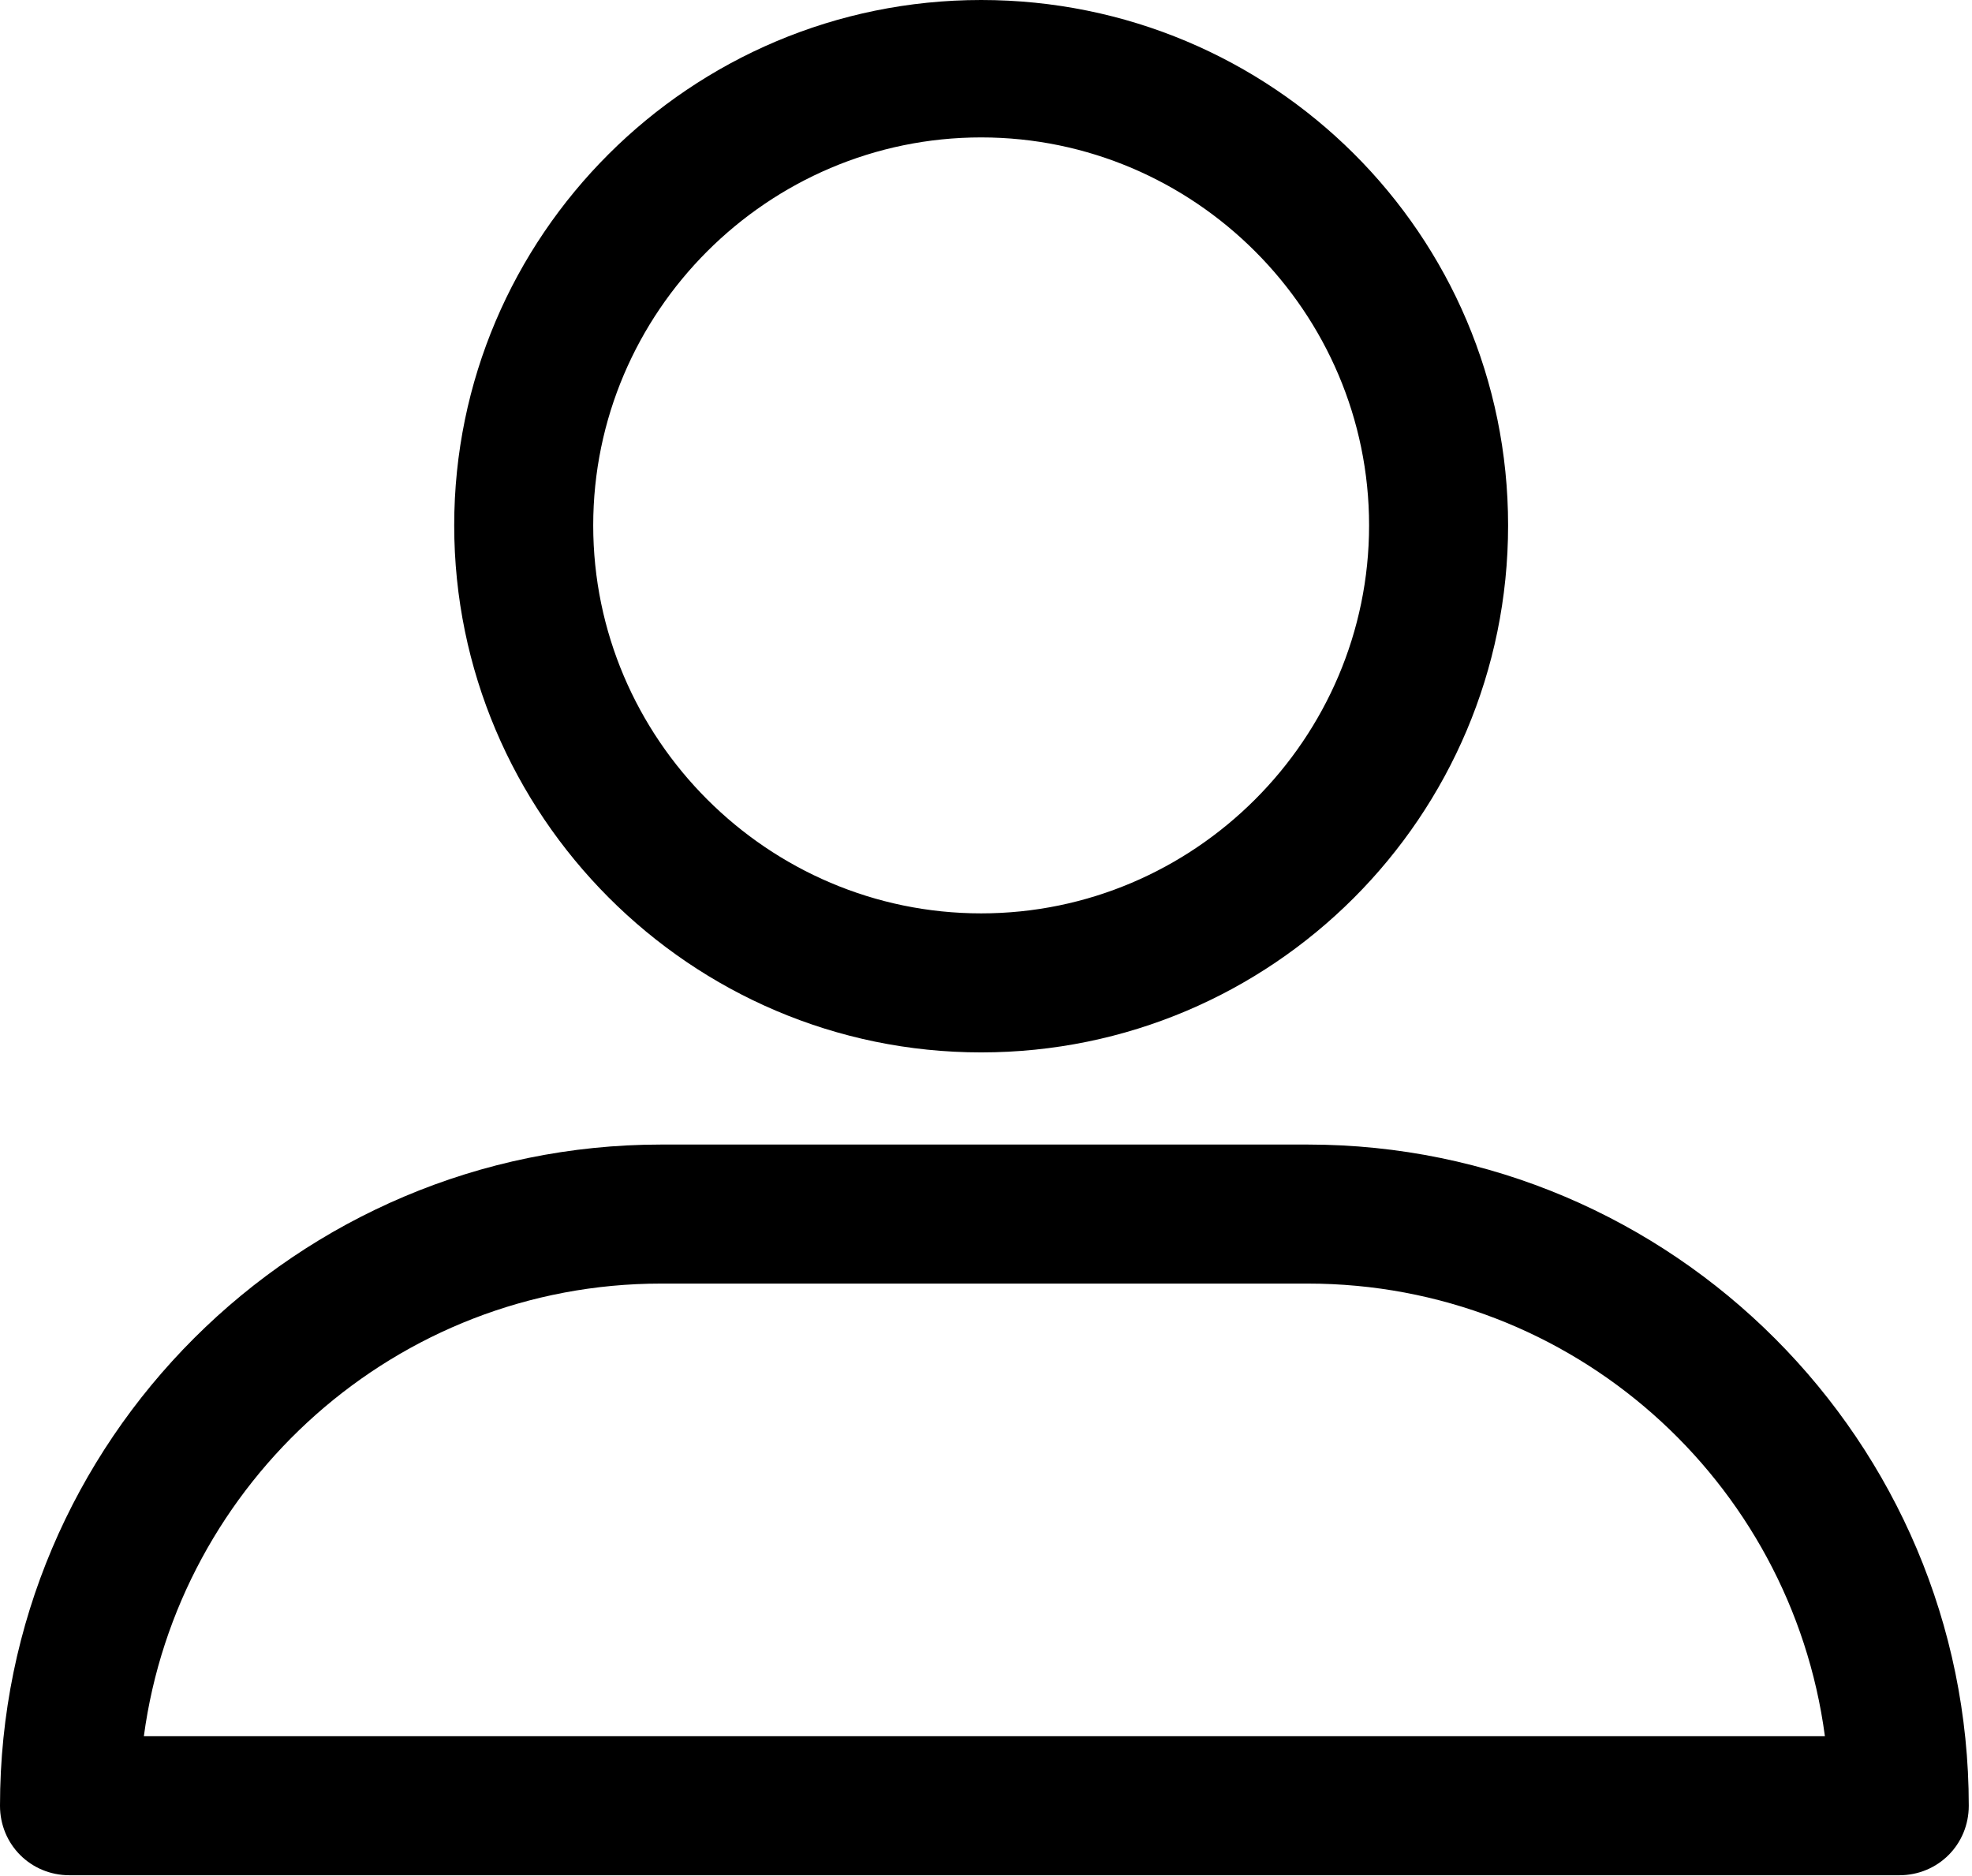
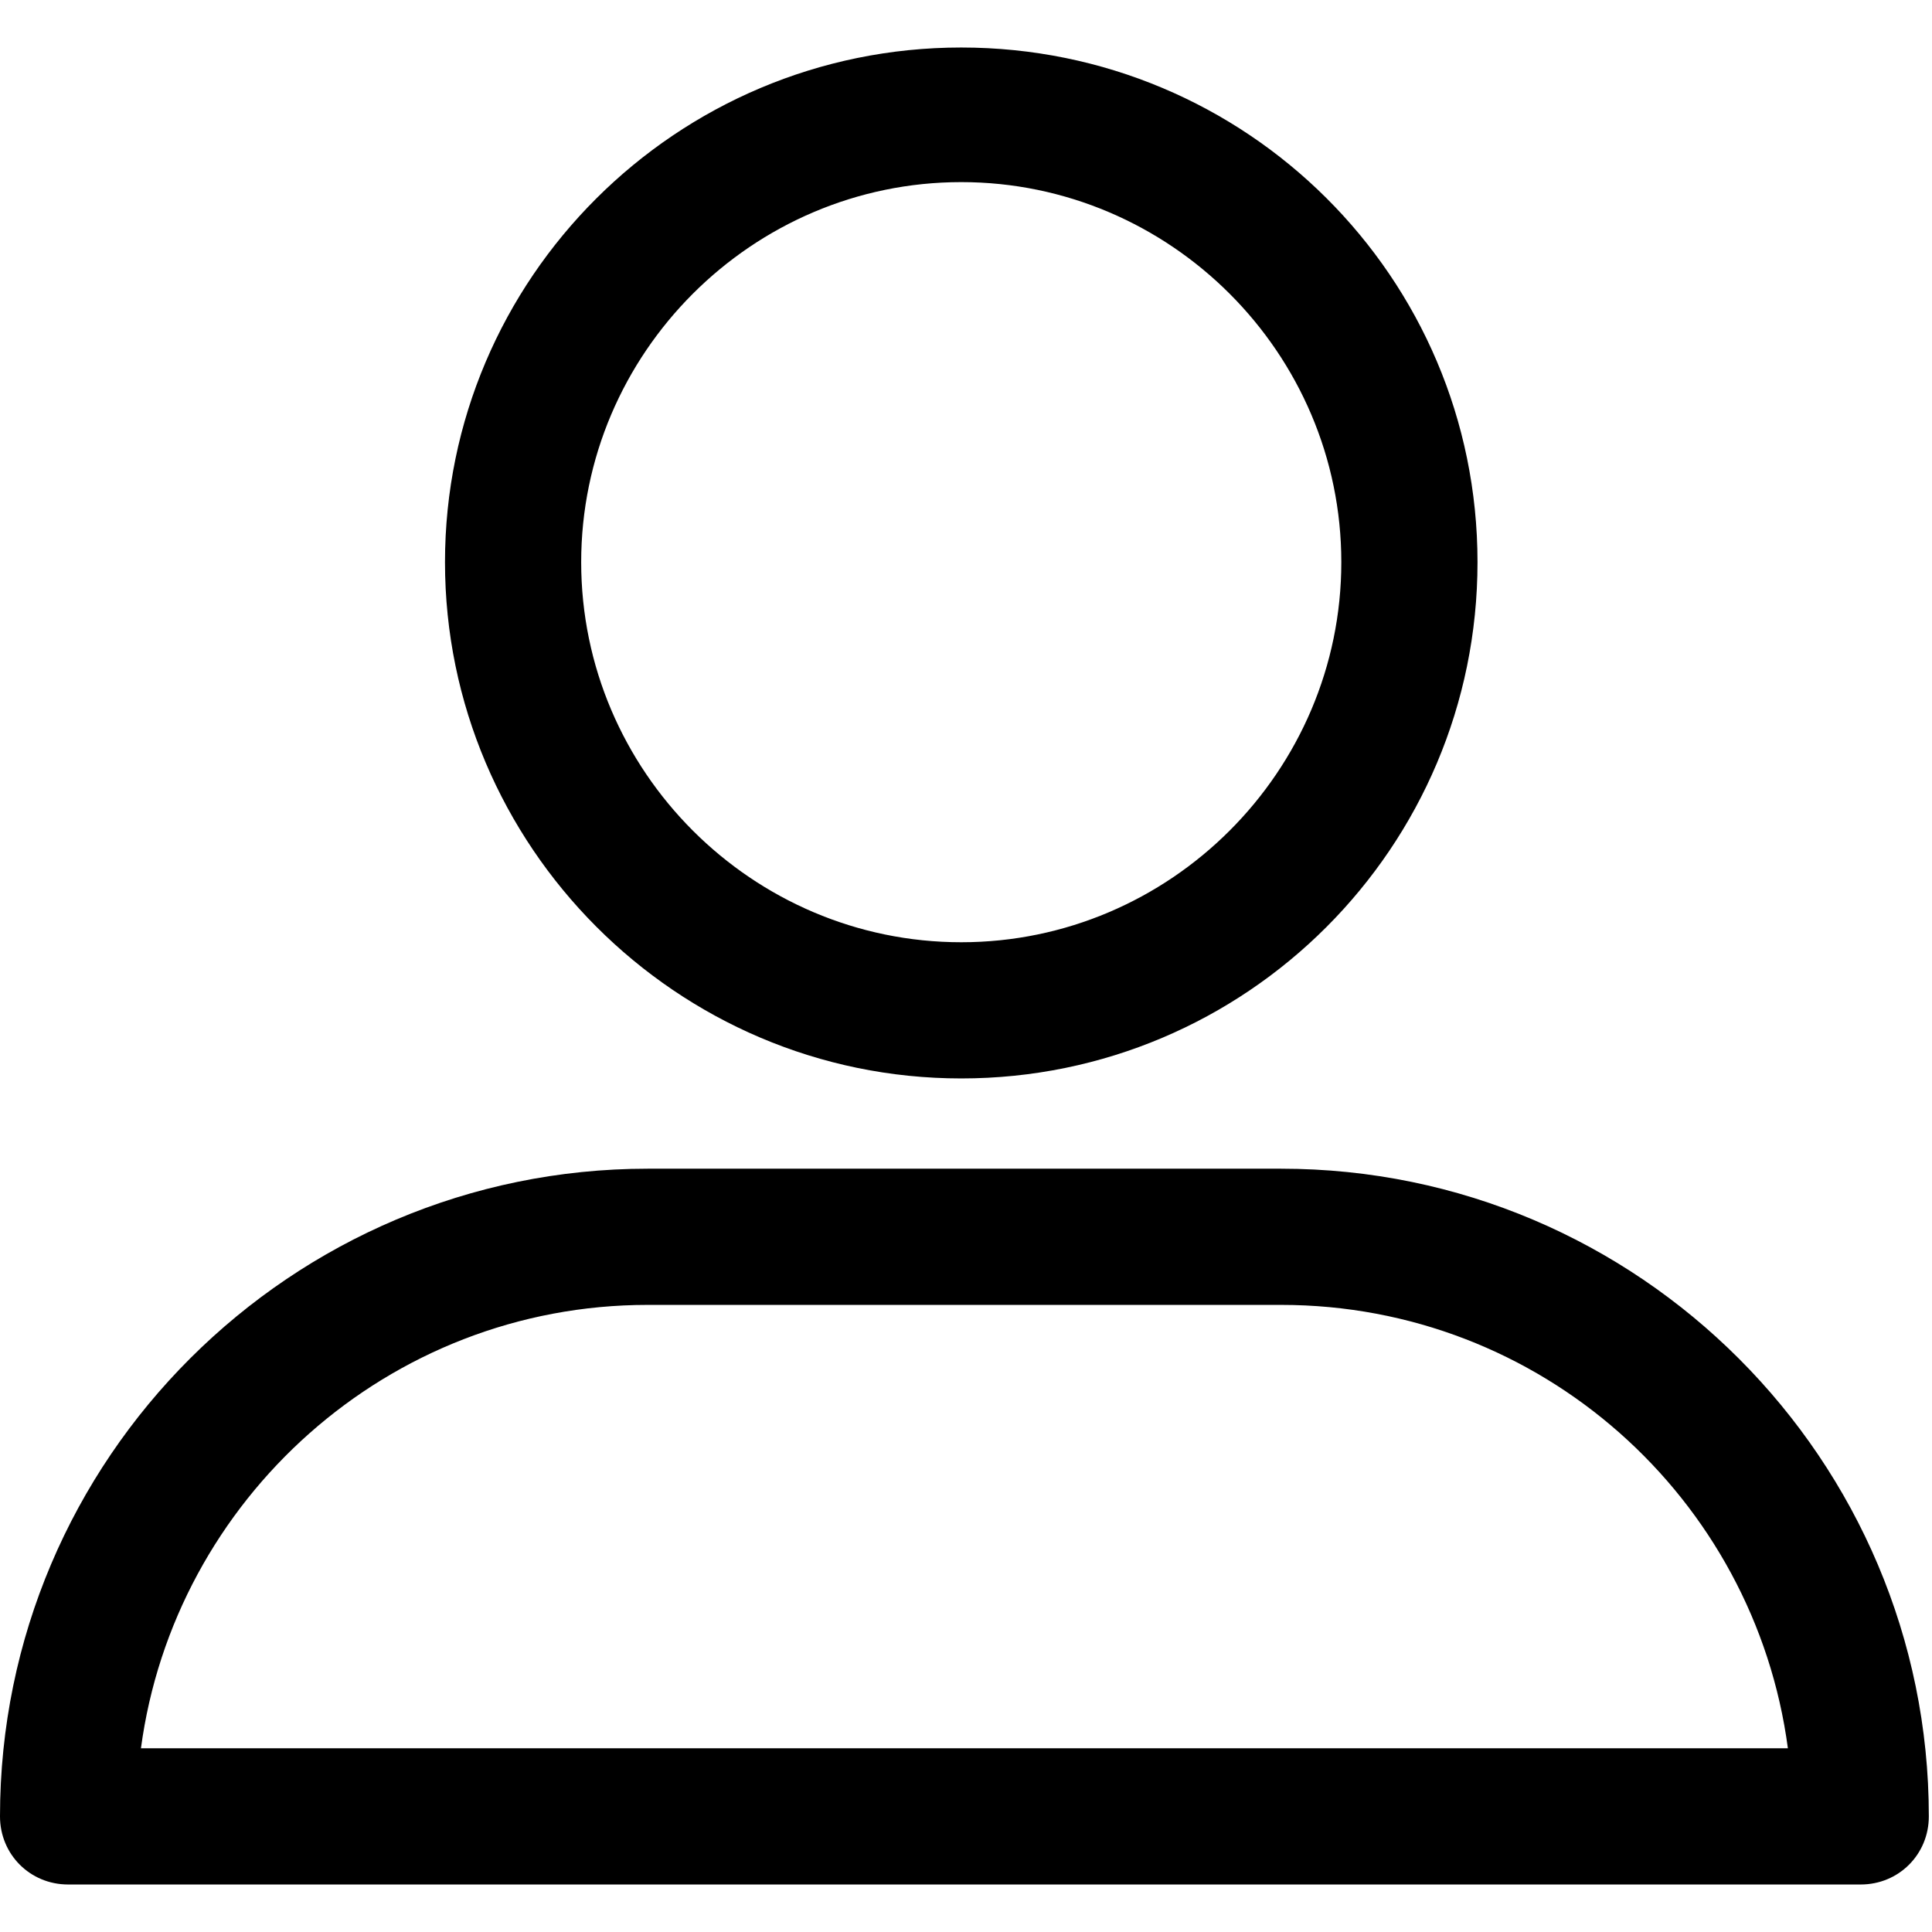
- <svg xmlns="http://www.w3.org/2000/svg" width="122" height="116" viewBox="0 0 122 116" fill="none">
+ <svg xmlns="http://www.w3.org/2000/svg" width="30" height="30" viewBox="0 0 122 116" fill="none">
  <path d="M60.7 65.1C78.7 65.1 93.3 50.5 93.3 32.5C93.3 14.5 78.7 0 60.7 0C42.7 0 28.1 14.6 28.1 32.5C28.1 50.4 42.7 65.1 60.7 65.1V65.1ZM60.7 8.5C73.9 8.5 84.7 19.3 84.7 32.5C84.7 45.7 73.9 56.5 60.7 56.5C47.5 56.5 36.7 45.7 36.7 32.5C36.7 19.3 47.5 8.5 60.7 8.5Z" fill="black" />
  <path d="M4.3 116H117.5C119.9 116 121.8 114.1 121.8 111.7C121.8 89.2 103.5 70.8 80.9 70.8H40.9C18.4 70.8 0 89.1 0 111.7C0 114.1 1.9 116 4.3 116V116ZM40.9 79.4H80.9C97.3 79.4 110.8 91.6 112.9 107.4H8.9C11 91.7 24.5 79.4 40.9 79.4Z" fill="black" />
</svg>
